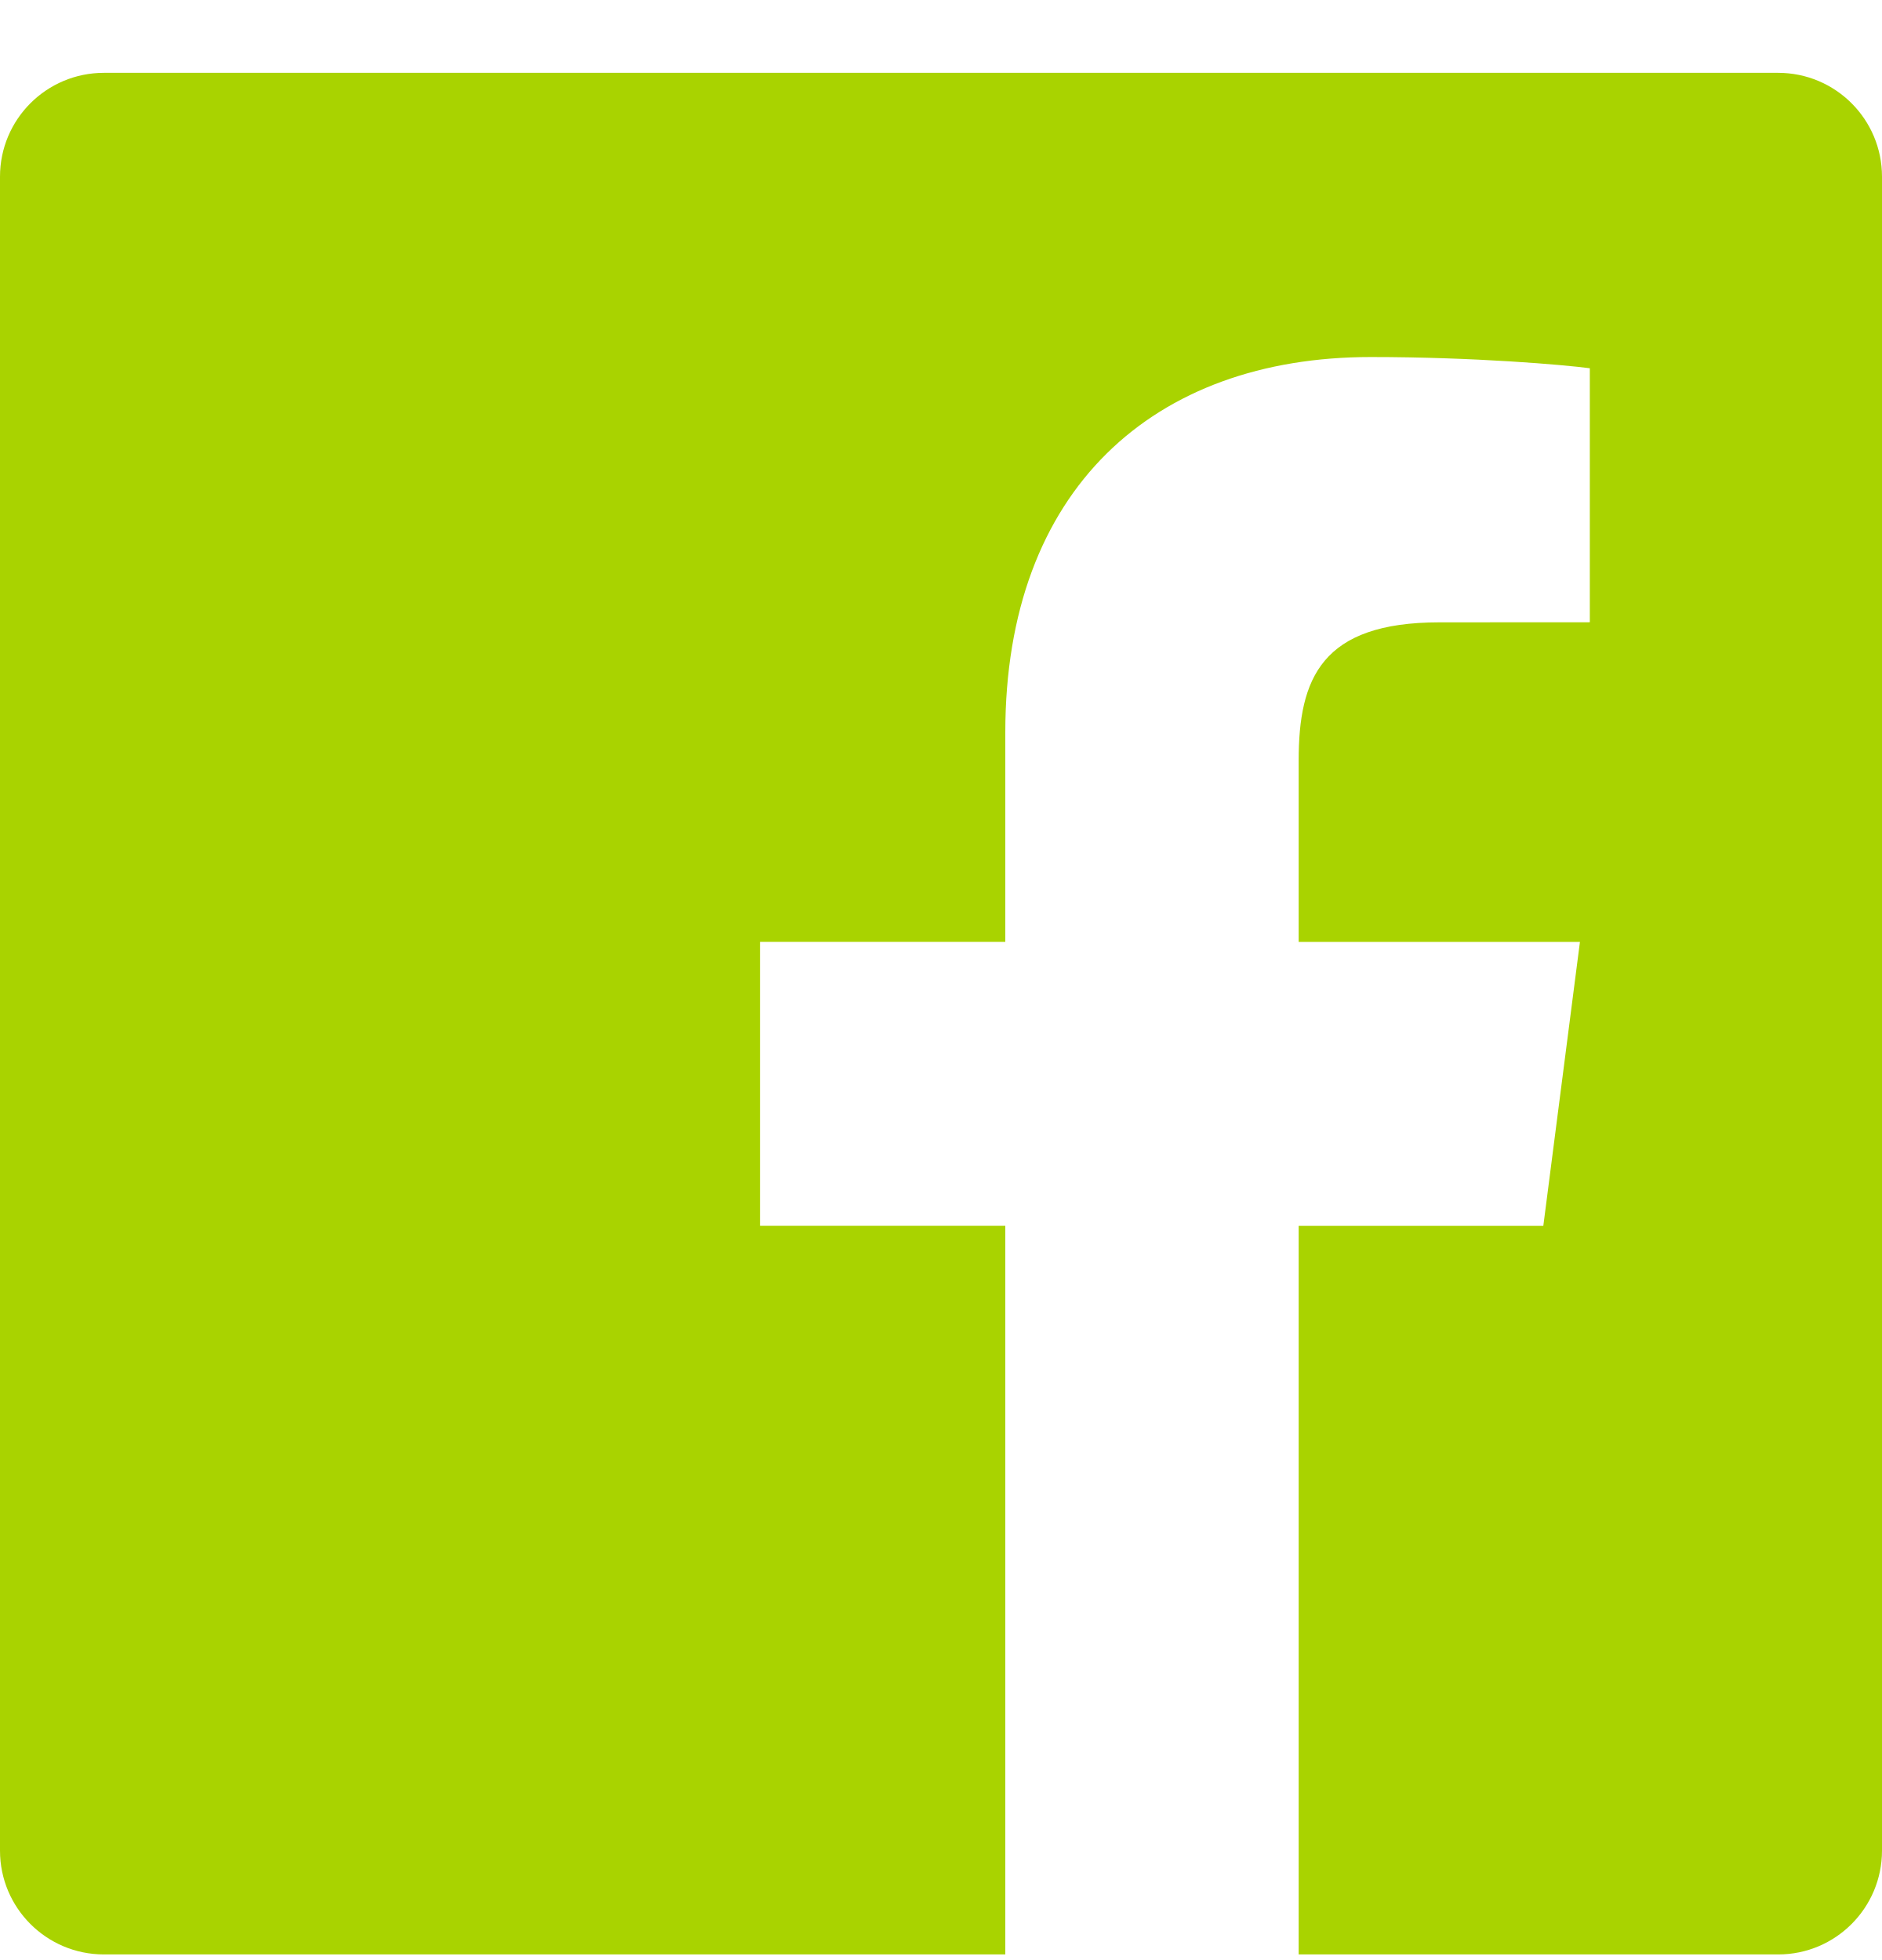
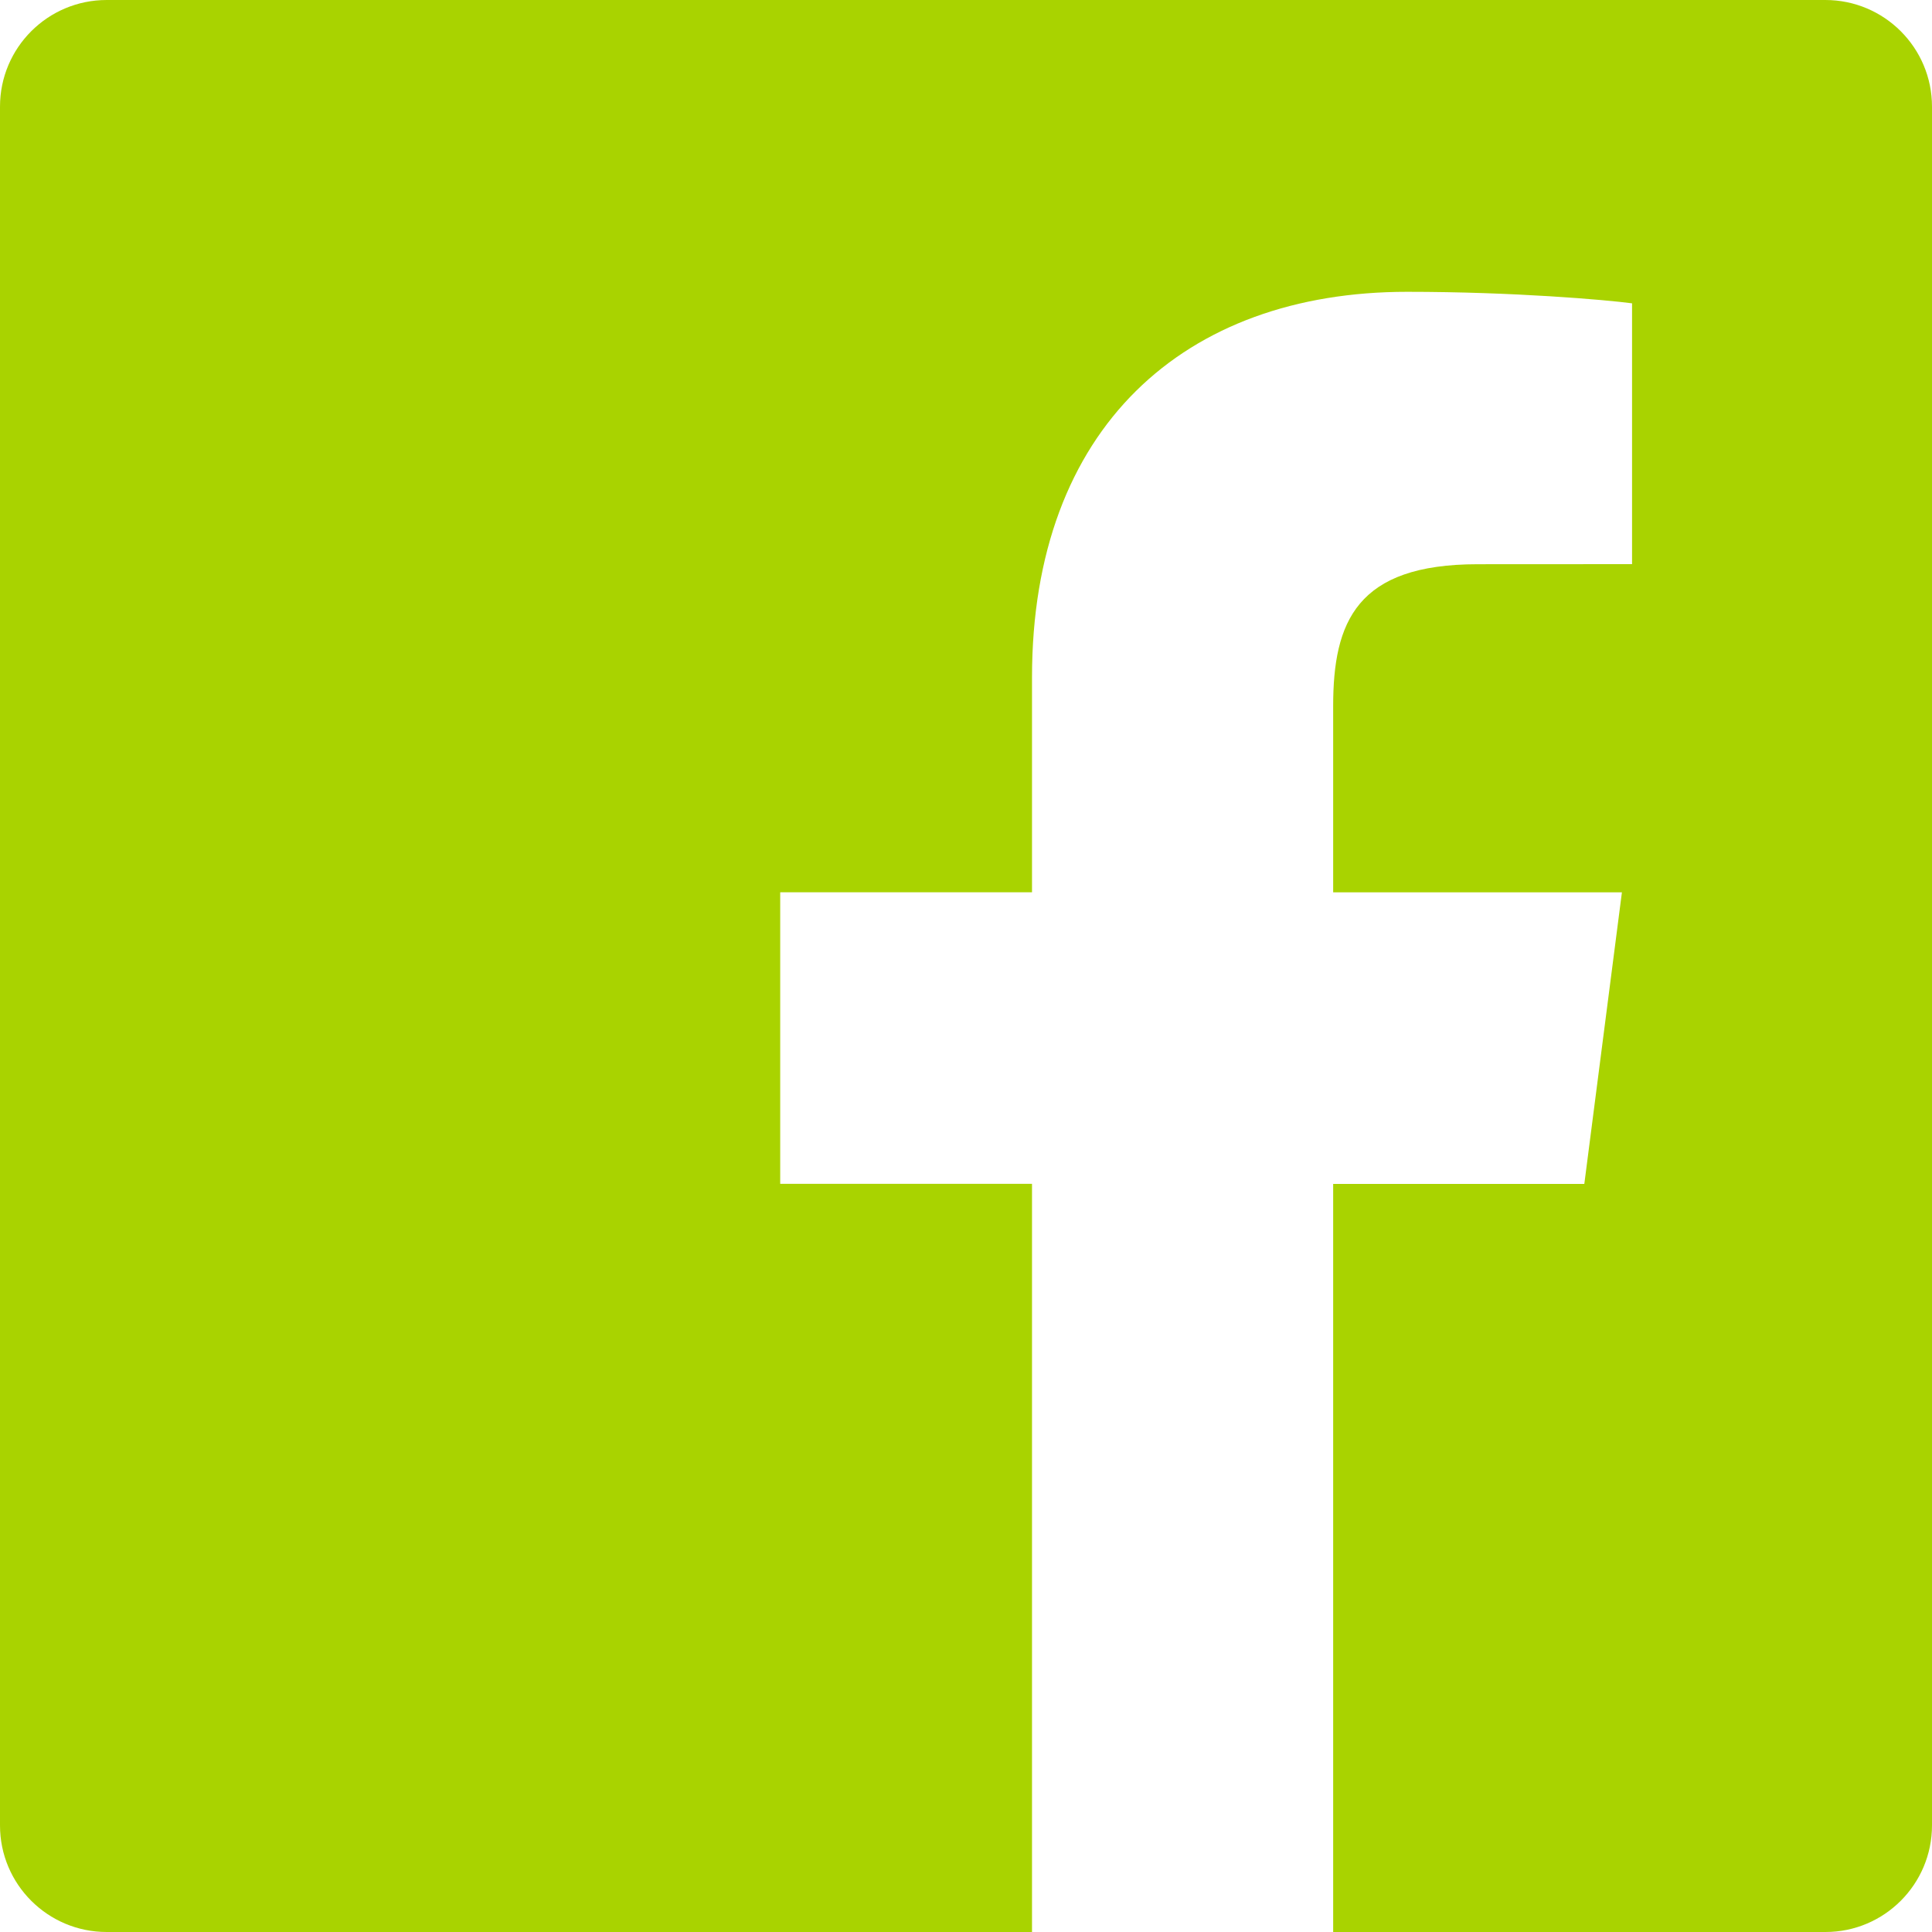
- <svg xmlns="http://www.w3.org/2000/svg" width="24" height="25" viewBox="0 0 24 25" fill="none">
-   <path d="M22.675 0.929H1.325C0.593 0.929 0 1.522 0 2.254V23.605C0 24.336 0.593 24.929 1.325 24.929H12.82V15.635H9.692V12.013H12.82V9.342C12.82 6.242 14.713 4.554 17.479 4.554C18.804 4.554 19.942 4.653 20.274 4.697V7.937L18.356 7.938C16.852 7.938 16.561 8.653 16.561 9.701V12.014H20.148L19.681 15.636H16.561V24.929H22.677C23.407 24.929 24 24.336 24 23.604V2.254C24 1.522 23.407 0.929 22.675 0.929Z" fill="#A9D300" />
+ <svg xmlns="http://www.w3.org/2000/svg" width="24" height="24" viewBox="0 0 24 24" fill="none">
+   <path d="M22.675 0H1.325C0.593 0 0 0.593 0 1.325V22.676C0 23.407 0.593 24 1.325 24H12.82V14.706H9.692V11.084H12.82V8.413C12.82 5.313 14.713 3.625 17.479 3.625C18.804 3.625 19.942 3.724 20.274 3.768V7.008L18.356 7.009C16.852 7.009 16.561 7.724 16.561 8.772V11.085H20.148L19.681 14.707H16.561V24H22.677C23.407 24 24 23.407 24 22.675V1.325C24 0.593 23.407 0 22.675 0Z" fill="#A9D300" />
</svg>
